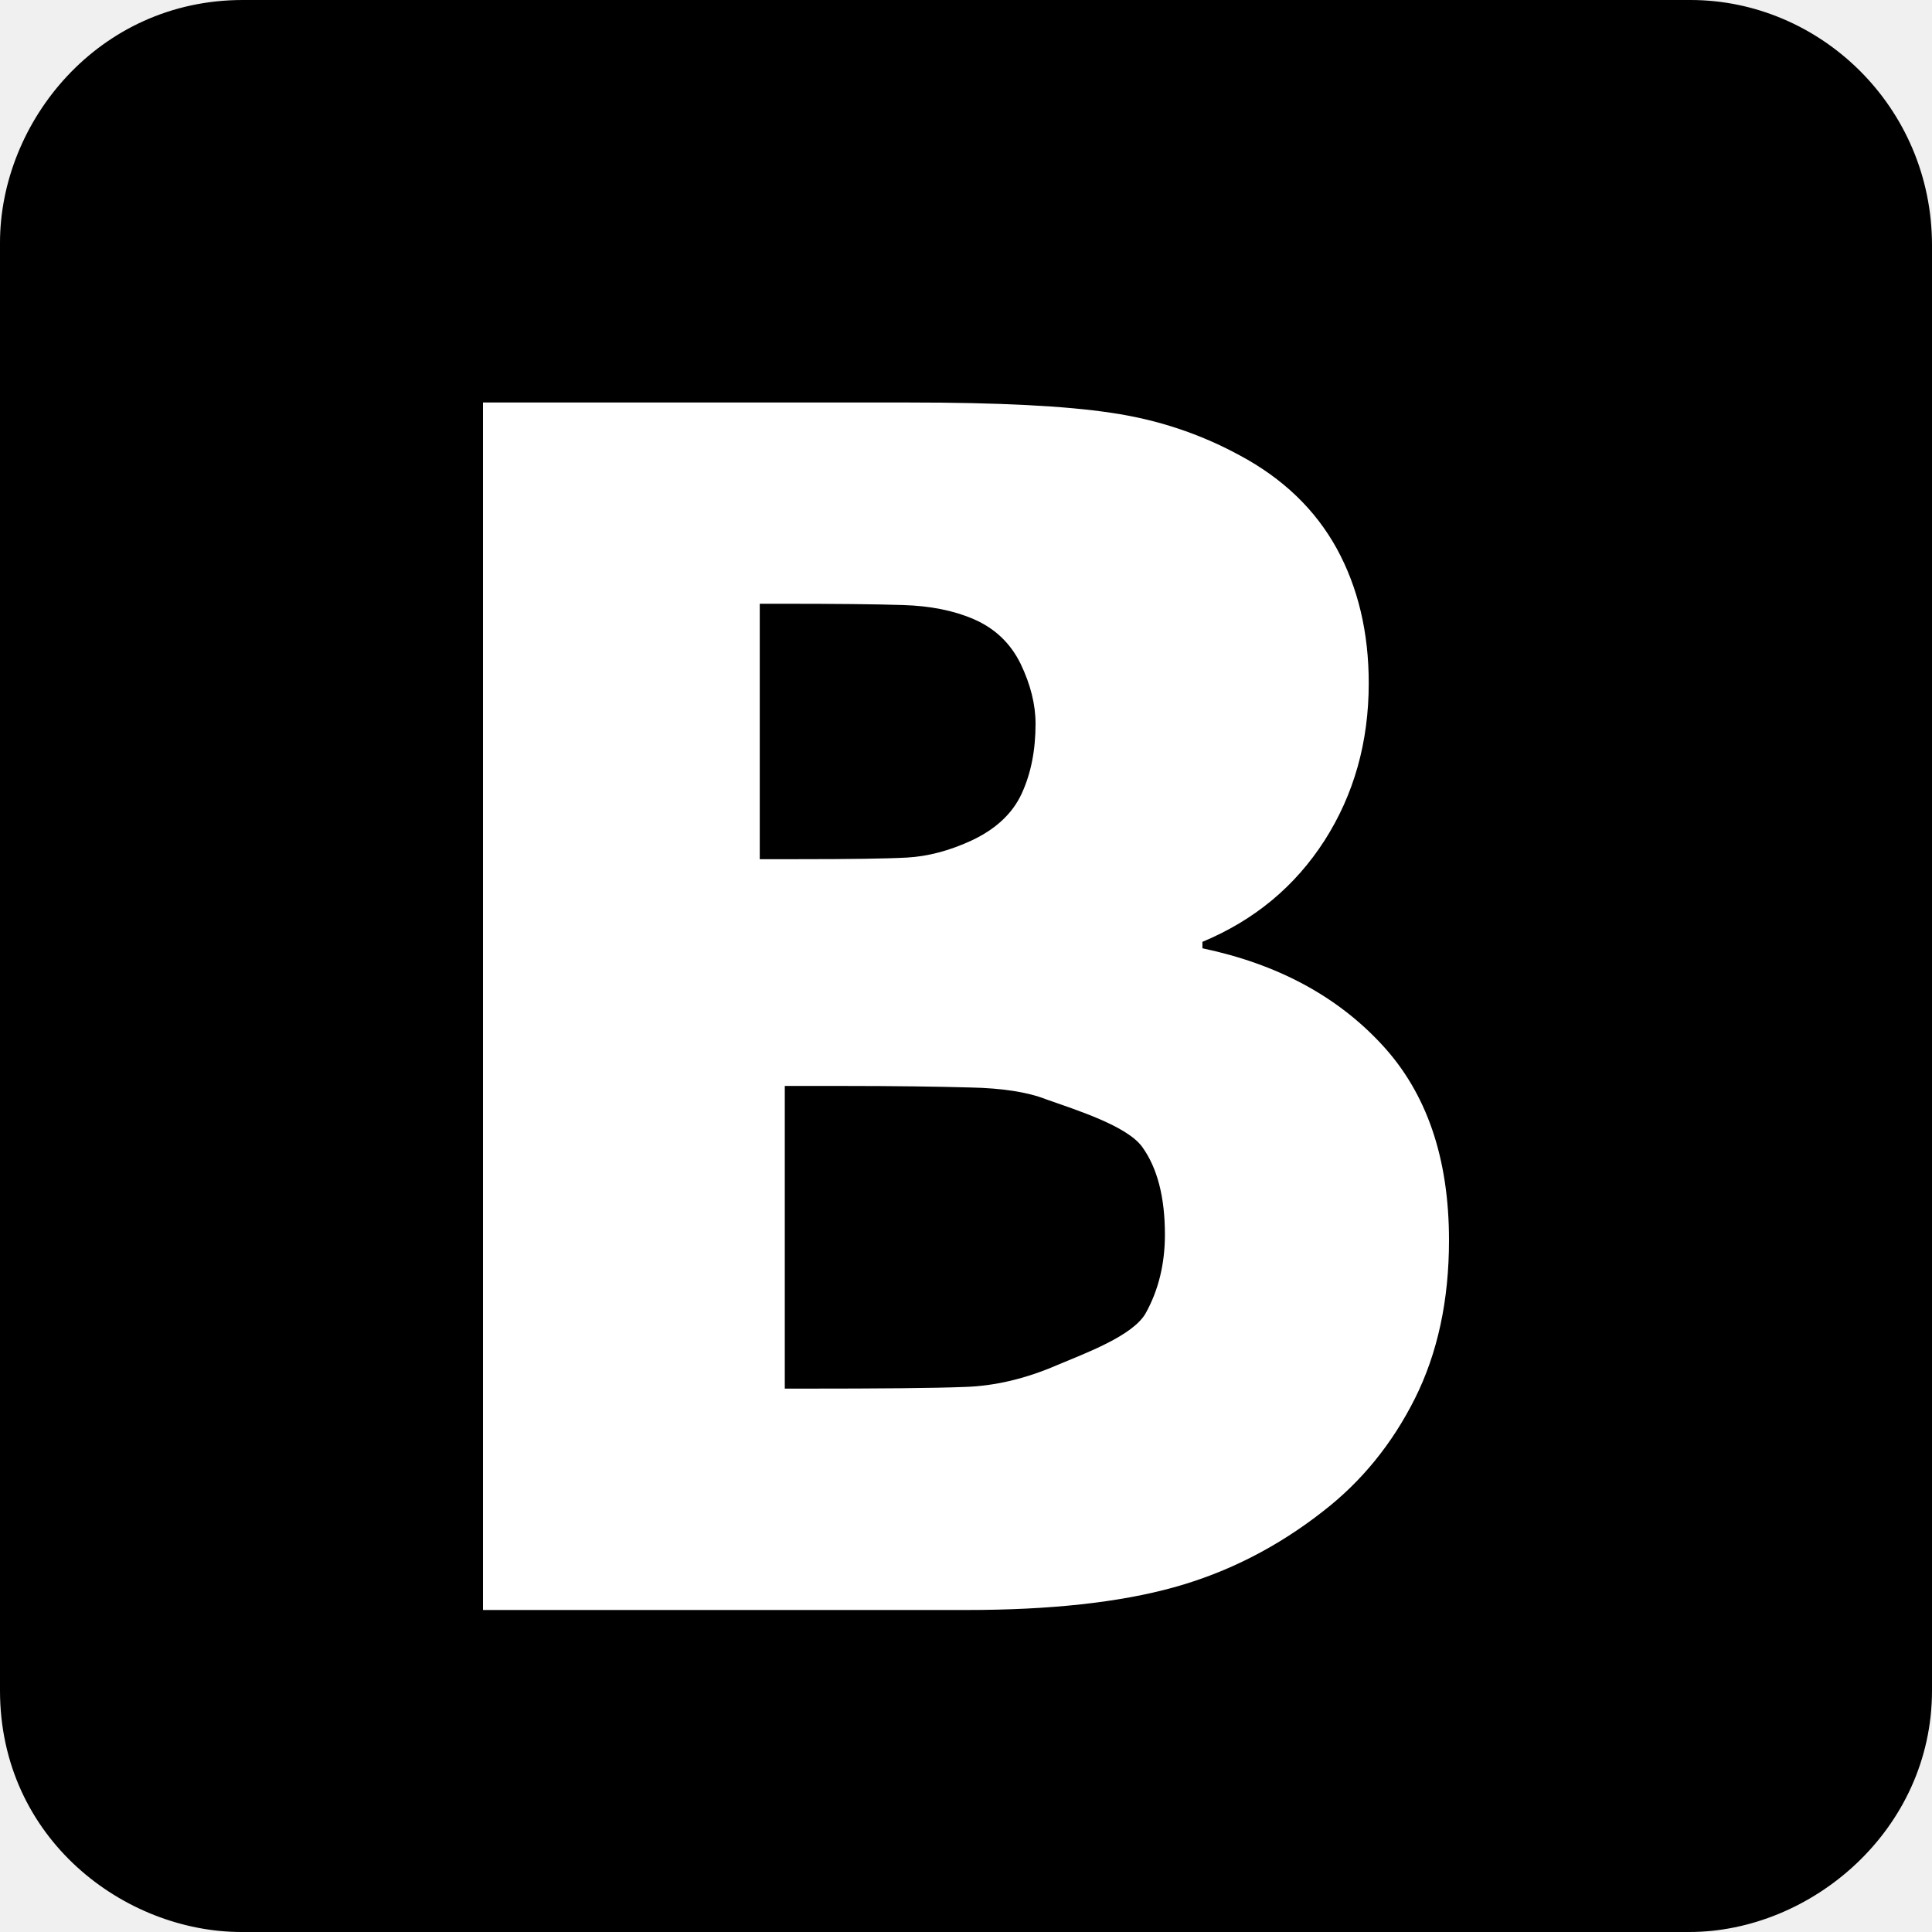
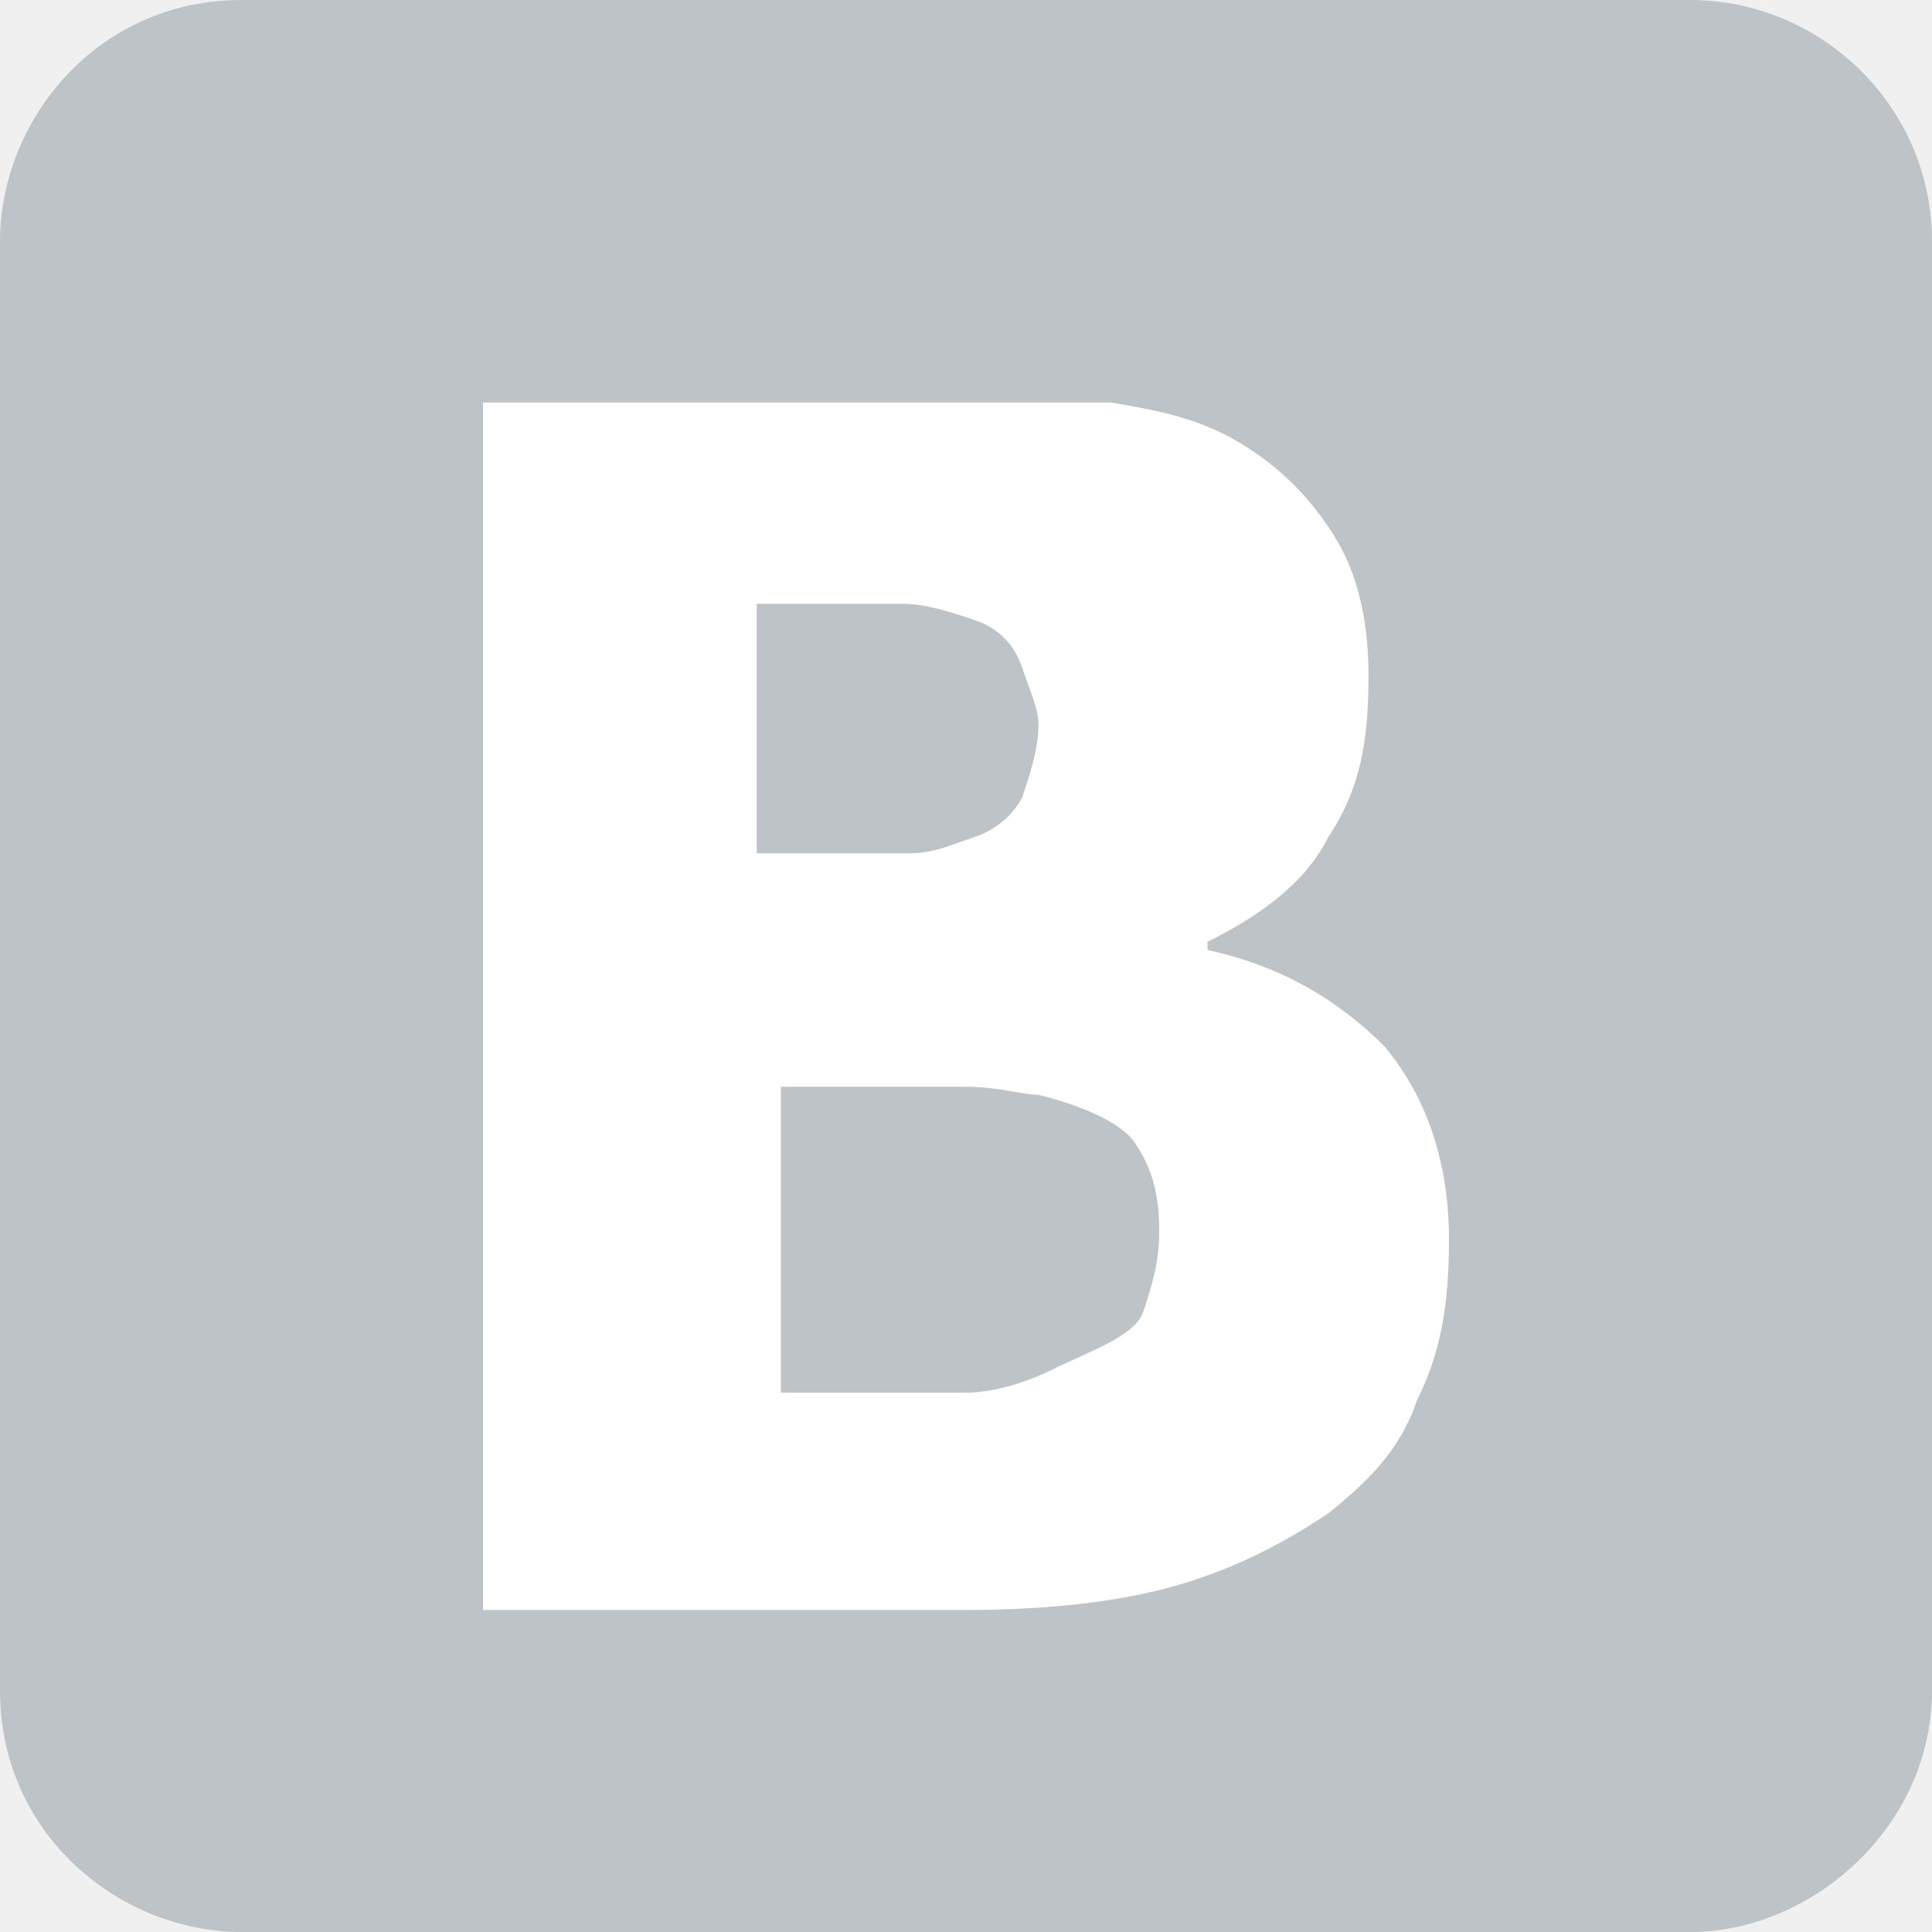
- <svg xmlns="http://www.w3.org/2000/svg" viewBox="0 0 24 24">
-   <path fill="#fff" d="M5 4h14v17h-14z" />
-   <path d="M21.016 24h-18.016c-1.453 0-3-1.156-3-3v-17.984c0-1.5 1.219-3.016 3.016-3.016h17.984c1.609 0 3 1.328 3 3.047v17.953c0 1.734-1.5 3-3.016 3h.032zm-3.852-11.026c-.558-.602-1.299-.999-2.227-1.194v-.08c.645-.269 1.15-.688 1.517-1.259.365-.571.549-1.222.549-1.954 0-.632-.133-1.189-.397-1.672-.266-.483-.667-.87-1.205-1.158-.496-.27-1.028-.446-1.597-.529-.569-.086-1.403-.128-2.504-.128h-5.3v15h6.006c1.041 0 1.899-.094 2.574-.281s1.295-.505 1.859-.948c.476-.369.855-.835 1.138-1.399.282-.564.423-1.22.423-1.965 0-1.023-.278-1.833-.836-2.433zm-4.03 3.983c-.391.169-.772.26-1.148.272-.376.015-1.055.021-2.036.021h-.201v-3.76h.695c.672 0 1.208.008 1.607.019.398.008.714.057.941.146.376.133 1.01.331 1.198.594.188.261.281.625.281 1.087 0 .363-.079.688-.237.974-.157.284-.757.502-1.1.647zm-1.067-6.515c-.275.127-.543.197-.8.211-.26.014-.712.02-1.356.02h-.473v-3.173h.262c.671 0 1.176.005 1.516.016.339.01.632.068.881.176.263.114.456.299.581.553.123.256.186.505.186.746 0 .329-.057.618-.172.867-.114.248-.323.443-.625.584z" />
+ <svg xmlns="http://www.w3.org/2000/svg" version="1.1" id="Слой_1" x="0px" y="0px" viewBox="0 0 24 24" style="enable-background:new 0 0 24 24;" xml:space="preserve">
+   <style type="text/css">
+ 	.st0{fill:#FFFFFF;}
+ 	.st1{fill:#BDC3C7;}
+ </style>
+   <path class="st0" d="M5,4h14v17H5V4z" />
+   <path class="st1" d="M21,24H3c-1.5,0-3-1.2-3-3V3c0-1.5,1.2-3,3-3h18c1.6,0,3,1.3,3,3v18C24,22.7,22.5,24,21,24C21,24,21,24,21,24z   M17.2,13c-0.6-0.6-1.3-1-2.2-1.2v-0.1c0.6-0.3,1.2-0.7,1.5-1.3c0.4-0.6,0.5-1.2,0.5-2c0-0.6-0.1-1.2-0.4-1.7  c-0.3-0.5-0.7-0.9-1.2-1.2c-0.5-0.3-1-0.4-1.6-0.5C13.2,5,12.4,5,11.3,5H6v15h6c1,0,1.9-0.1,2.6-0.3s1.3-0.5,1.9-0.9  c0.5-0.4,0.9-0.8,1.1-1.4c0.3-0.6,0.4-1.2,0.4-2C18,14.4,17.7,13.6,17.2,13z M13.1,17c-0.4,0.2-0.8,0.3-1.1,0.3c-0.4,0-1.1,0-2,0  H9.7v-3.8h0.7c0.7,0,1.2,0,1.6,0c0.4,0,0.7,0.1,0.9,0.1c0.4,0.1,1,0.3,1.2,0.6c0.2,0.3,0.3,0.6,0.3,1.1c0,0.4-0.1,0.7-0.2,1  C14.1,16.6,13.5,16.8,13.1,17z M12.1,10.4c-0.3,0.1-0.5,0.2-0.8,0.2c-0.3,0-0.7,0-1.4,0H9.4V7.5h0.3c0.7,0,1.2,0,1.5,0  c0.3,0,0.6,0.1,0.9,0.2c0.3,0.1,0.5,0.3,0.6,0.6c0.1,0.3,0.2,0.5,0.2,0.7c0,0.3-0.1,0.6-0.2,0.9C12.6,10.1,12.4,10.3,12.1,10.4z" />
</svg>
